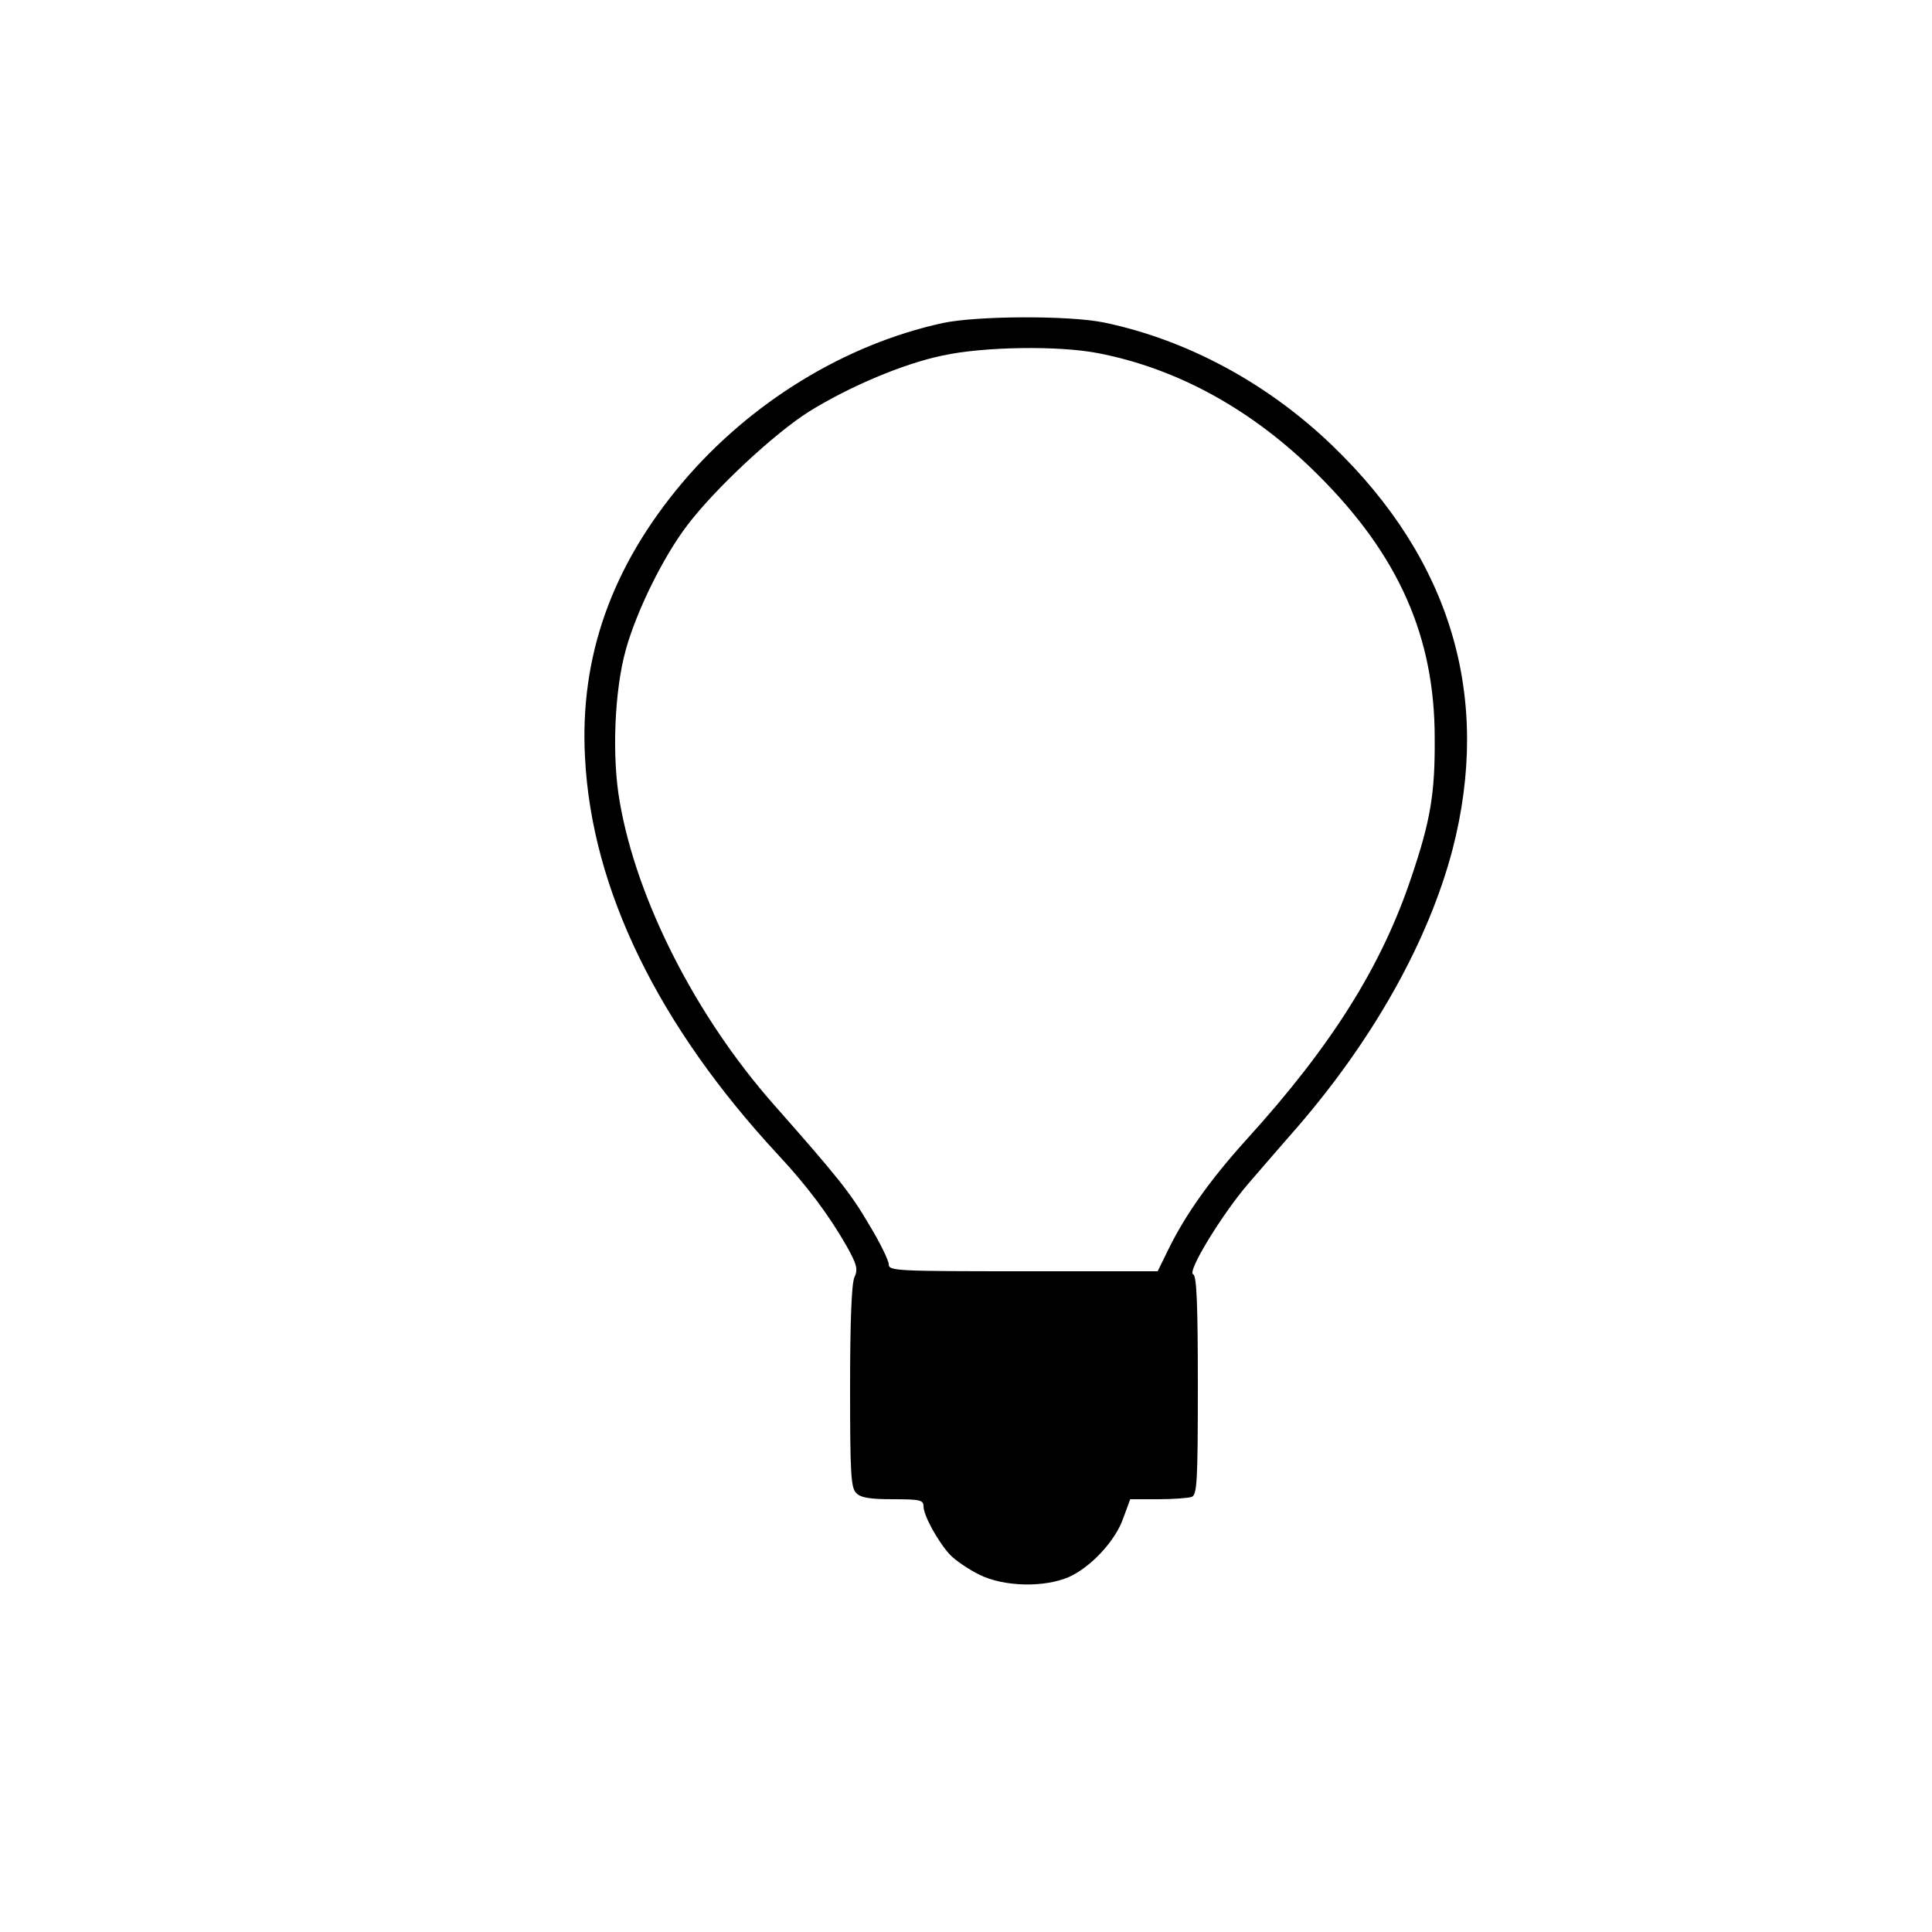
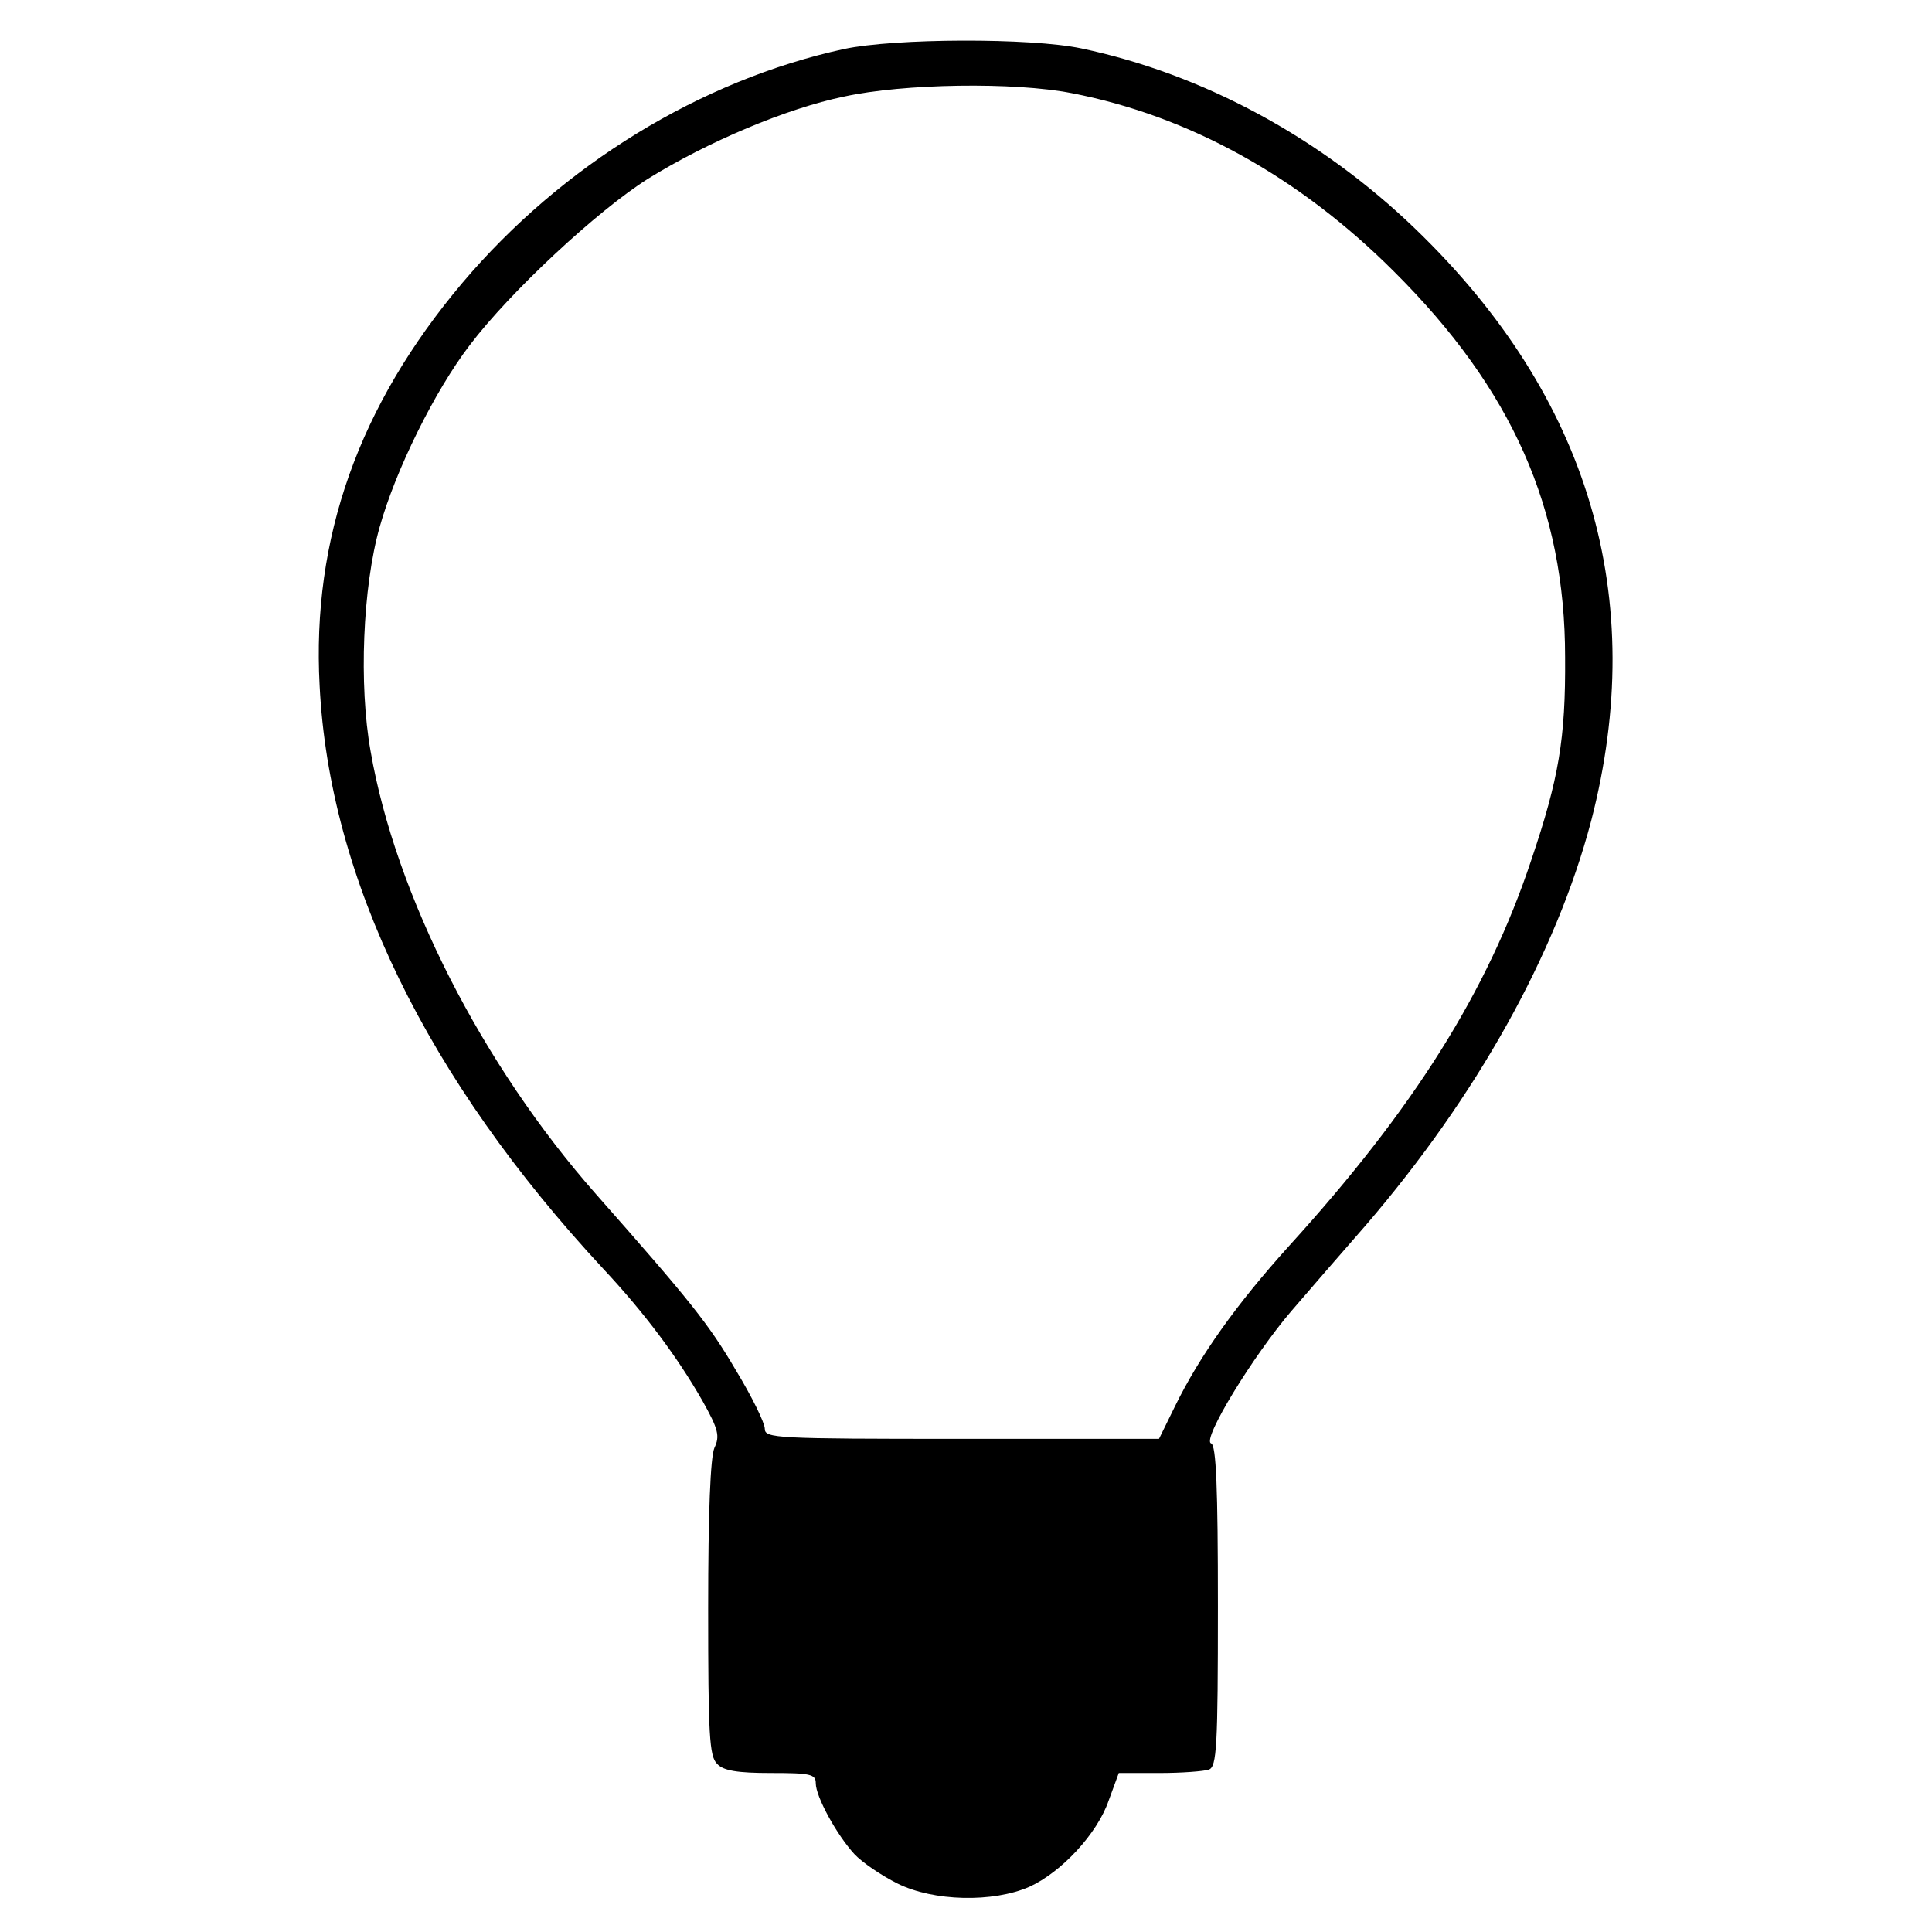
- <svg xmlns="http://www.w3.org/2000/svg" version="1.0" width="500pt" height="500pt" viewBox="0 0 500 500" preserveAspectRatio="xMidYMid meet">
-   <g transform="translate(0,500) scale(0.1,-0.1)" fill="#000000" stroke="none">
-     <path d="M2440 4164 c-253 -55 -498 -205 -674 -413 -183 -217 -266 -451 -252 -711 17 -341 189 -694 501 -1030 73 -78 131 -156 175 -233 28 -50 31 -62 21 -83 -7 -17 -11 -112 -11 -284 0 -222 2 -261 16 -274 11 -12 36 -16 95 -16 69 0 79 -2 79 -18 0 -24 37 -91 68 -125 14 -15 48 -38 76 -52 64 -32 169 -34 233 -6 57 26 120 94 140 152 l18 49 72 0 c39 0 78 3 87 6 14 5 16 40 16 289 0 209 -3 284 -12 287 -17 6 75 156 142 234 30 35 89 103 131 151 196 228 336 479 398 714 102 394 -3 749 -310 1045 -168 162 -376 274 -590 319 -90 19 -330 18 -419 -1z m402 -78 c207 -40 402 -148 569 -315 209 -208 302 -419 302 -681 1 -144 -11 -214 -60 -359 -77 -231 -207 -438 -427 -680 -93 -103 -158 -194 -202 -284 l-28 -57 -348 0 c-330 0 -348 1 -348 18 0 10 -23 57 -51 103 -48 82 -81 123 -247 311 -201 228 -354 528 -398 782 -21 117 -14 290 16 396 28 100 97 240 159 321 72 95 226 238 315 294 105 65 244 124 346 145 105 23 300 26 402 6z" />
+ <svg xmlns="http://www.w3.org/2000/svg" version="1.0" width="500pt" height="500pt" viewBox="0 0 500 500" preserveAspectRatio="xMidYMid meet" id="svg8">
+   <defs id="defs12" />
+   <g transform="matrix(0.1465771,0,0,-0.1465771,-139.1973,623.0226)" fill="#000000" stroke="none" id="g6">
+     <path d="m 2440,4164 c -253,-55 -498,-205 -674,-413 -183,-217 -266,-451 -252,-711 17,-341 189,-694 501,-1030 73,-78 131,-156 175,-233 28,-50 31,-62 21,-83 -7,-17 -11,-112 -11,-284 0,-222 2,-261 16,-274 11,-12 36,-16 95,-16 69,0 79,-2 79,-18 0,-24 37,-91 68,-125 14,-15 48,-38 76,-52 64,-32 169,-34 233,-6 57,26 120,94 140,152 l 18,49 h 72 c 39,0 78,3 87,6 14,5 16,40 16,289 0,209 -3,284 -12,287 -17,6 75,156 142,234 30,35 89,103 131,151 196,228 336,479 398,714 102,394 -3,749 -310,1045 -168,162 -376,274 -590,319 -90,19 -330,18 -419,-1 z m 402,-78 c 207,-40 402,-148 569,-315 209,-208 302,-419 302,-681 1,-144 -11,-214 -60,-359 -77,-231 -207,-438 -427,-680 -93,-103 -158,-194 -202,-284 l -28,-57 h -348 c -330,0 -348,1 -348,18 0,10 -23,57 -51,103 -48,82 -81,123 -247,311 -201,228 -354,528 -398,782 -21,117 -14,290 16,396 28,100 97,240 159,321 72,95 226,238 315,294 105,65 244,124 346,145 105,23 300,26 402,6 z" id="path4" />
  </g>
</svg>
